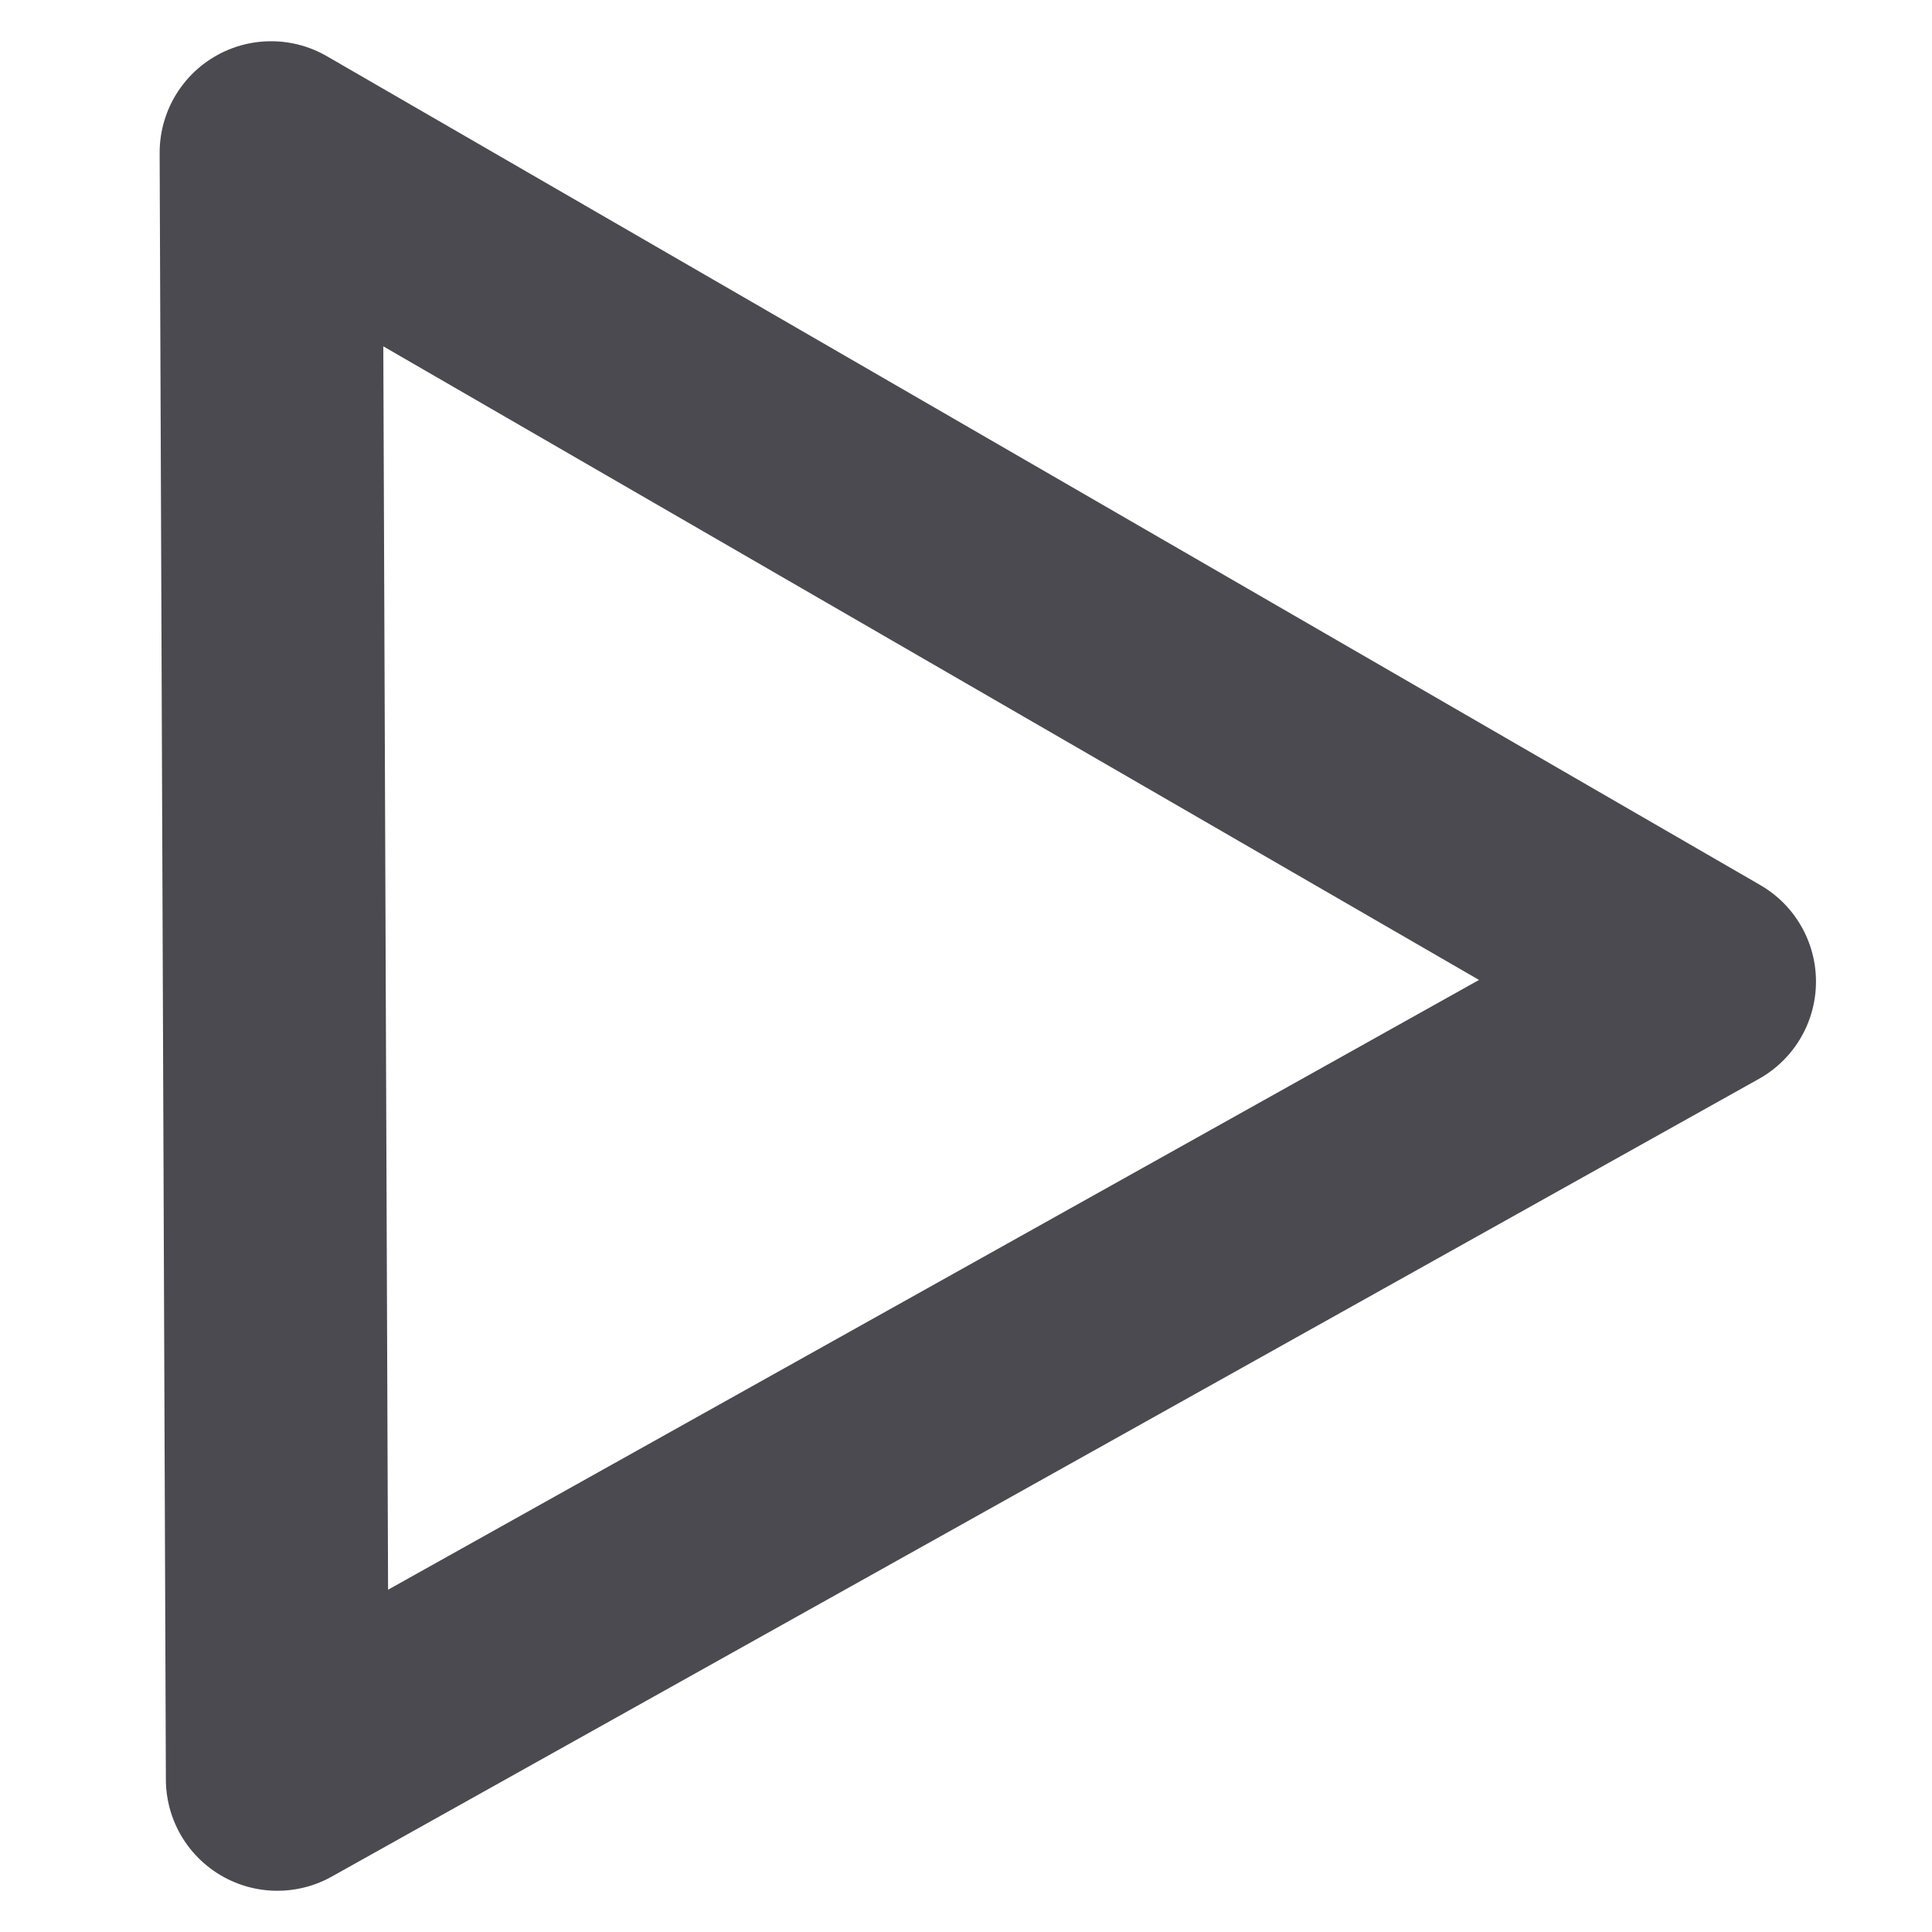
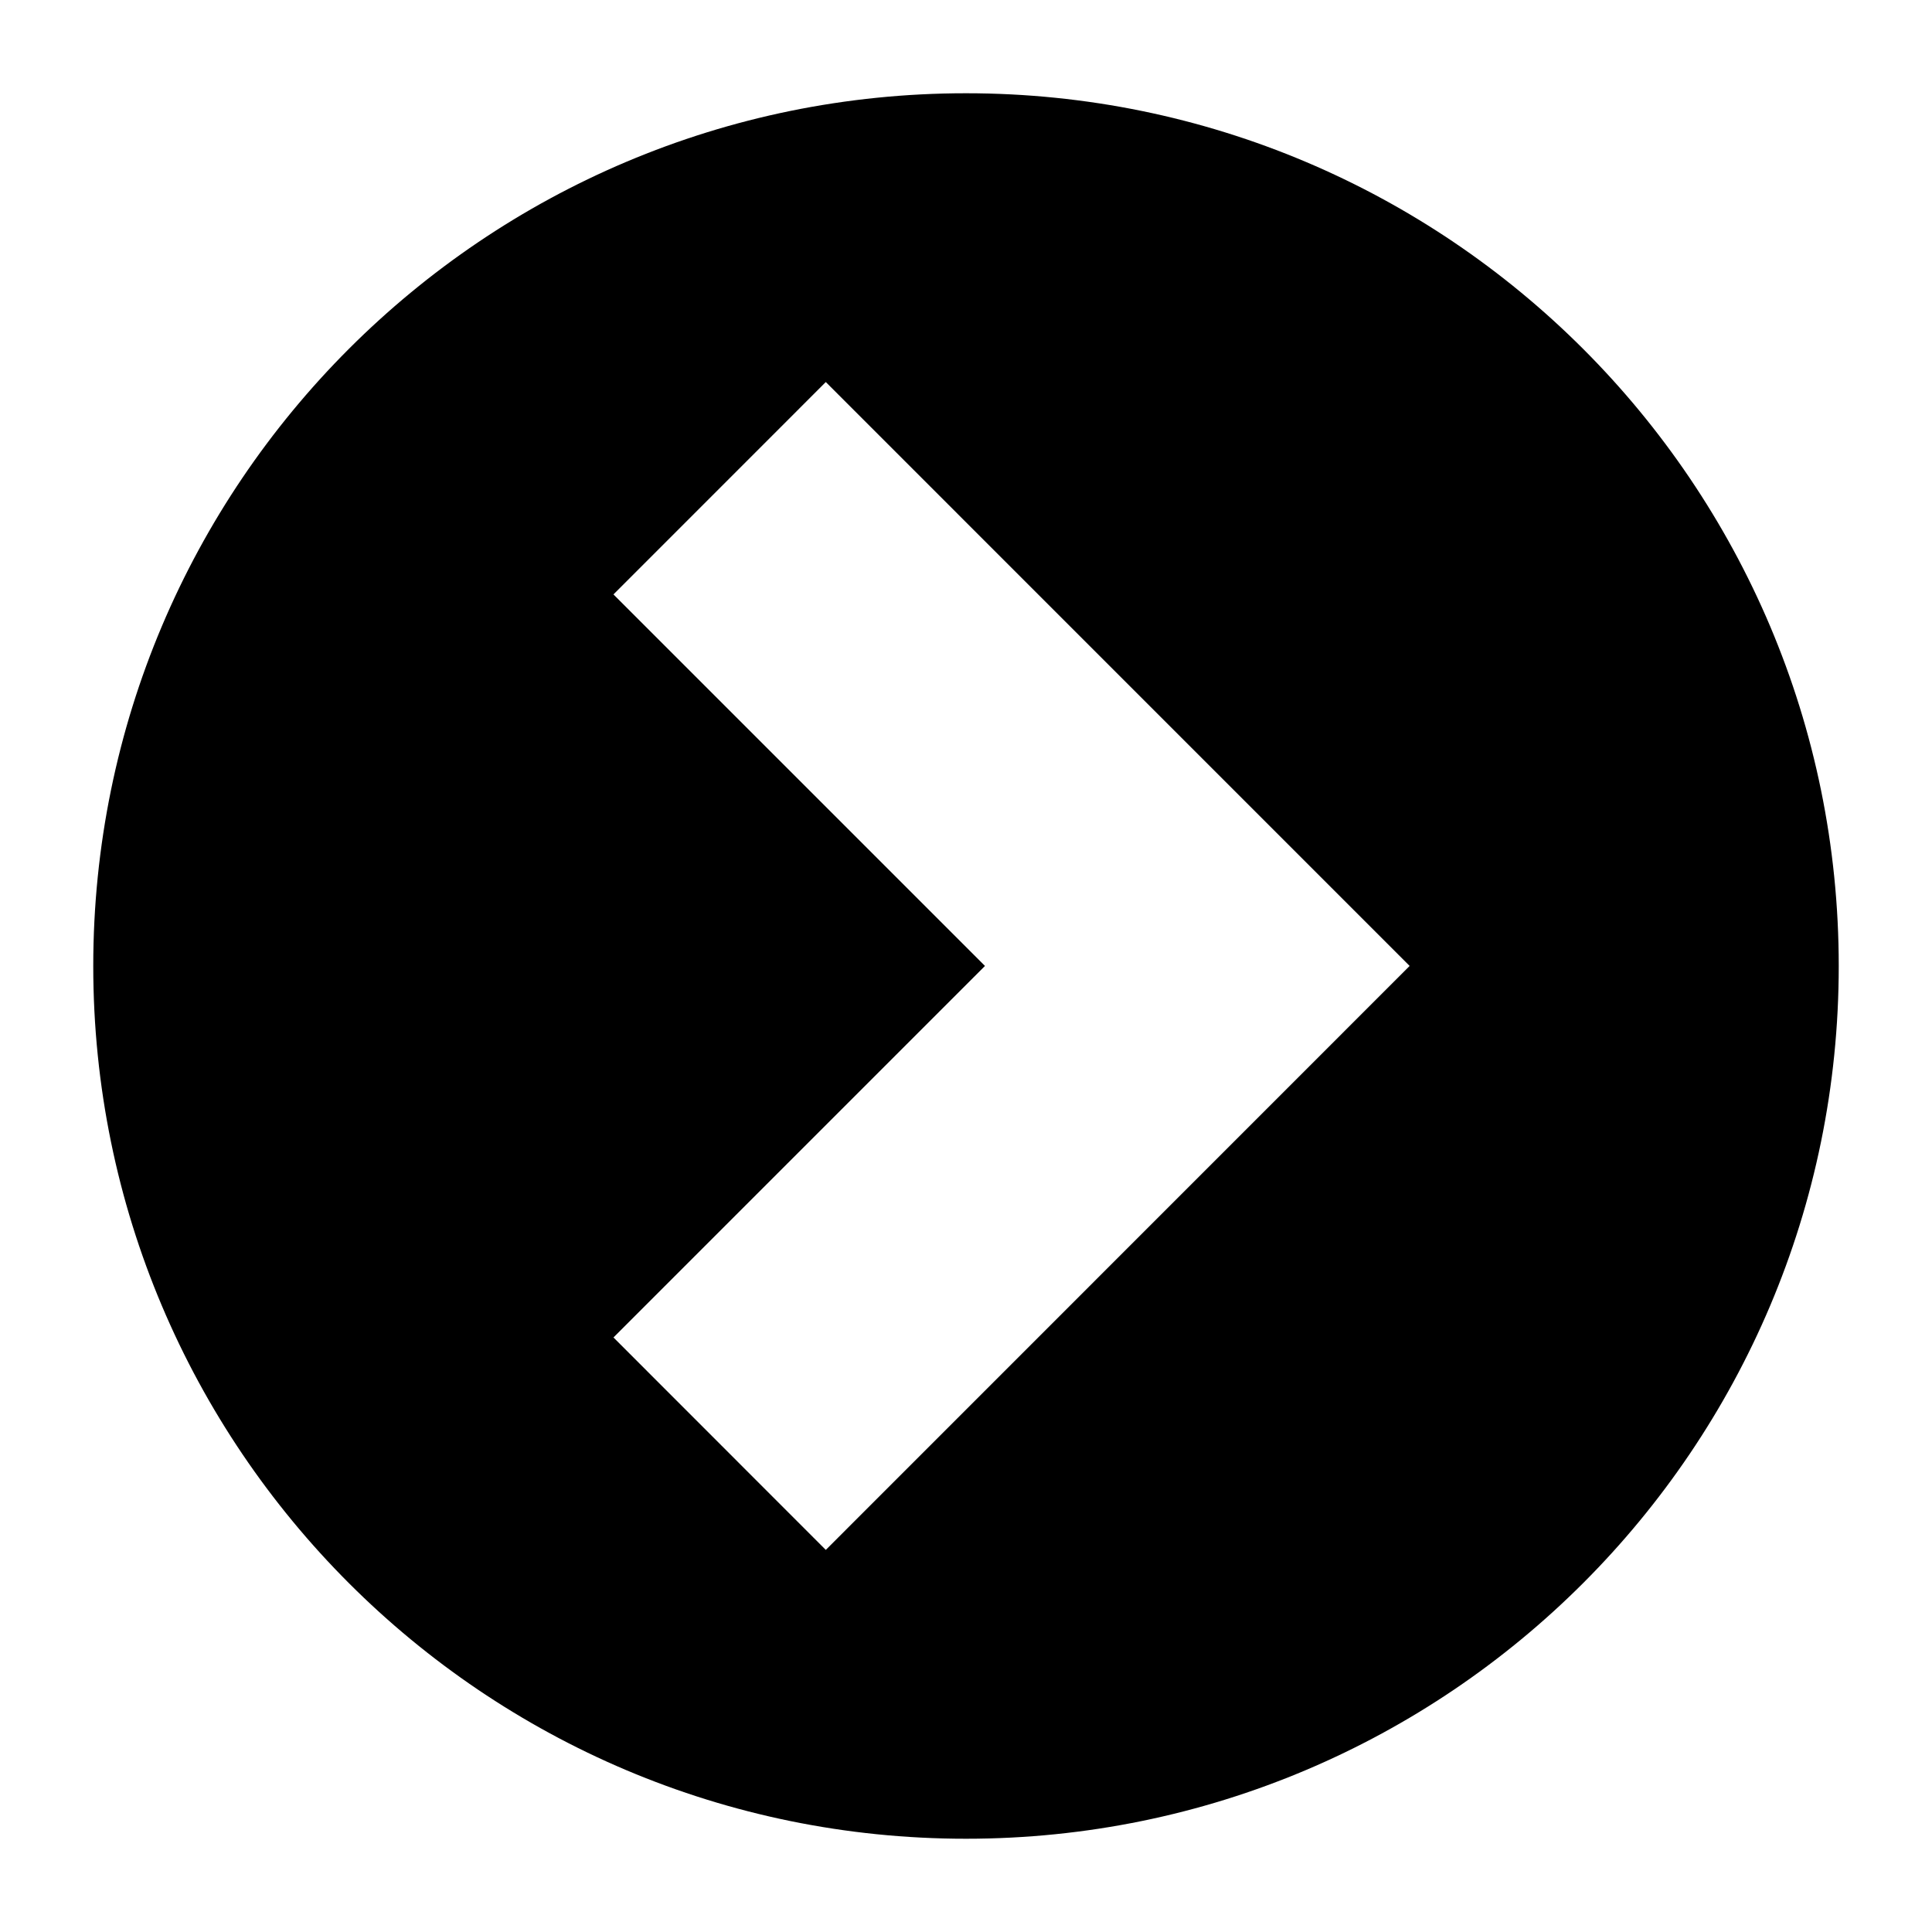
<svg xmlns="http://www.w3.org/2000/svg" version="1.0" width="162.5" height="162.5" id="svg101">
-   <defs id="defs4" />
-   <path d="M 23.327,149.657 L 22.802,12.843 L 143.367,82.561 L 23.327,149.657 z " style="font-size:12px;fill:none;fill-rule:evenodd;stroke:#4b4a50;stroke-width:18.75;stroke-linecap:round;stroke-linejoin:round" id="path3142" />
+   <defs id="defs4">
+     </defs>
+   <path style="fill:#000000;stroke:none" d="m 81.25,7.844 c -40.541,0 -73.406,32.864 -73.406,73.406 0,40.541 32.864,73.406 73.406,73.406 40.541,0 73.406,-32.864 73.406,-73.406 0,-40.541 -32.864,-73.406 -73.406,-73.406 z M 69.457,130.362 51.598,112.493 82.846,81.245 51.598,49.997 69.457,32.133 118.564,81.245 69.457,130.362 z" id="path2823" />
</svg>
